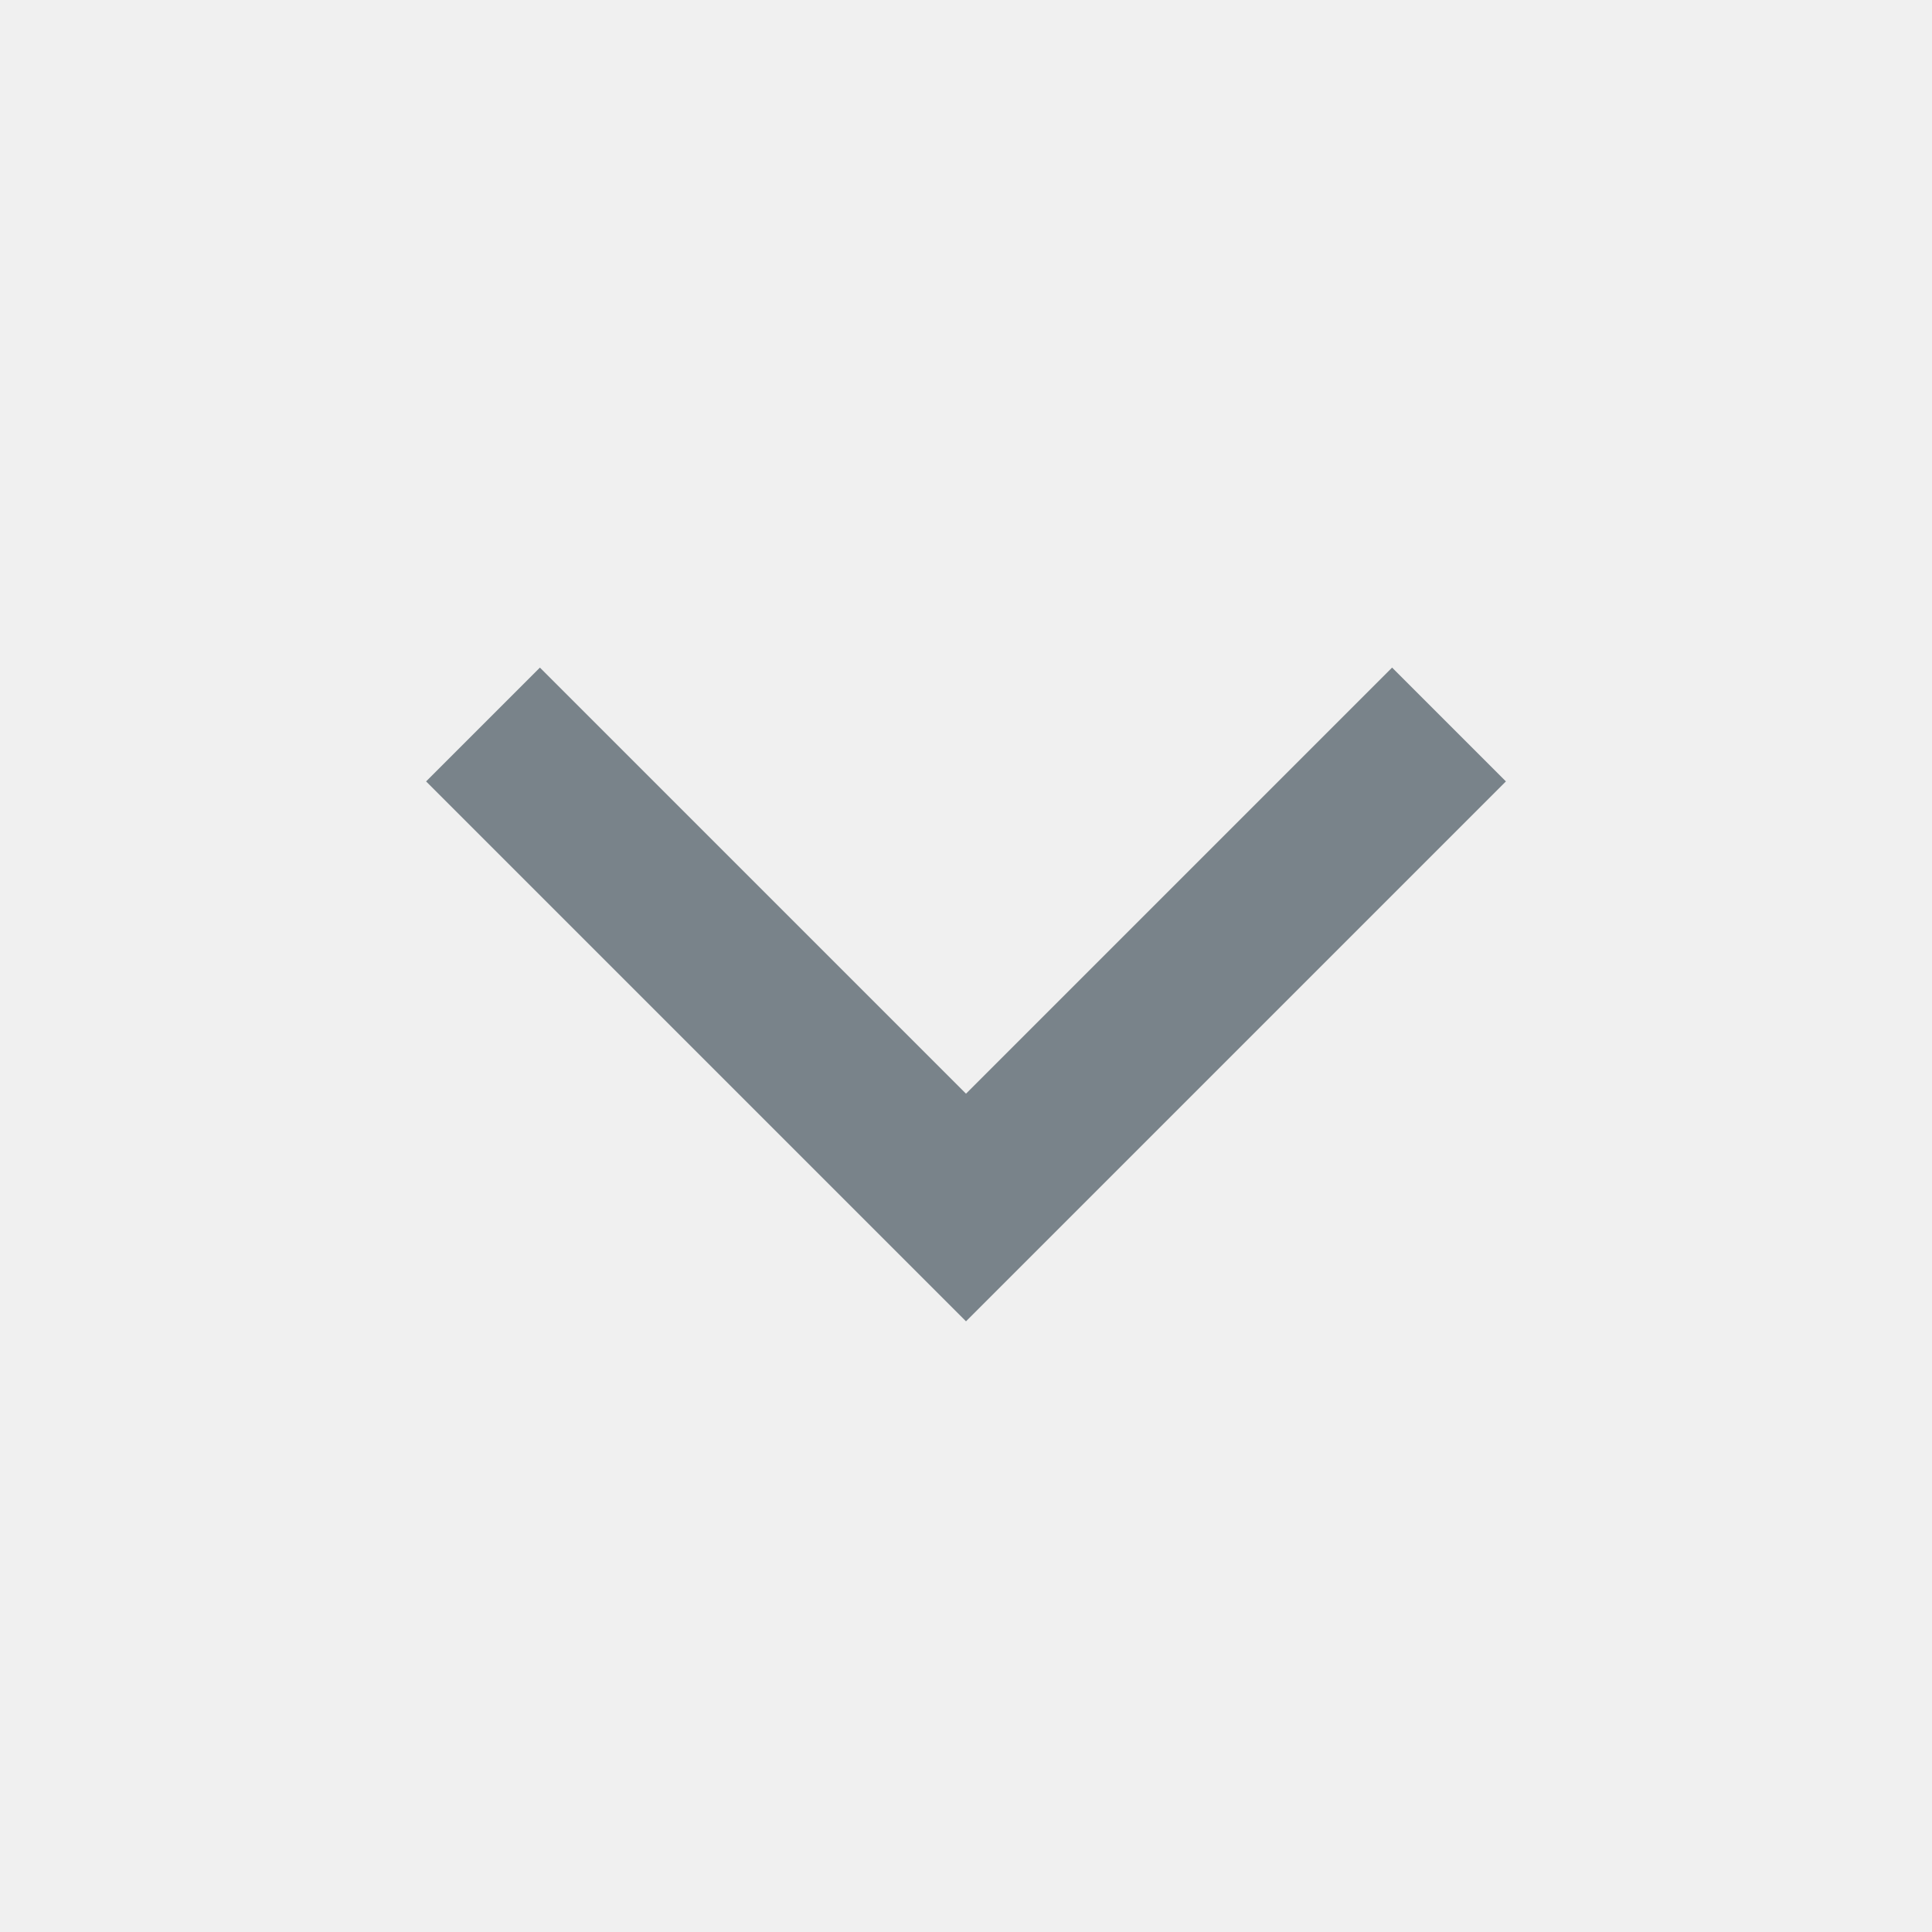
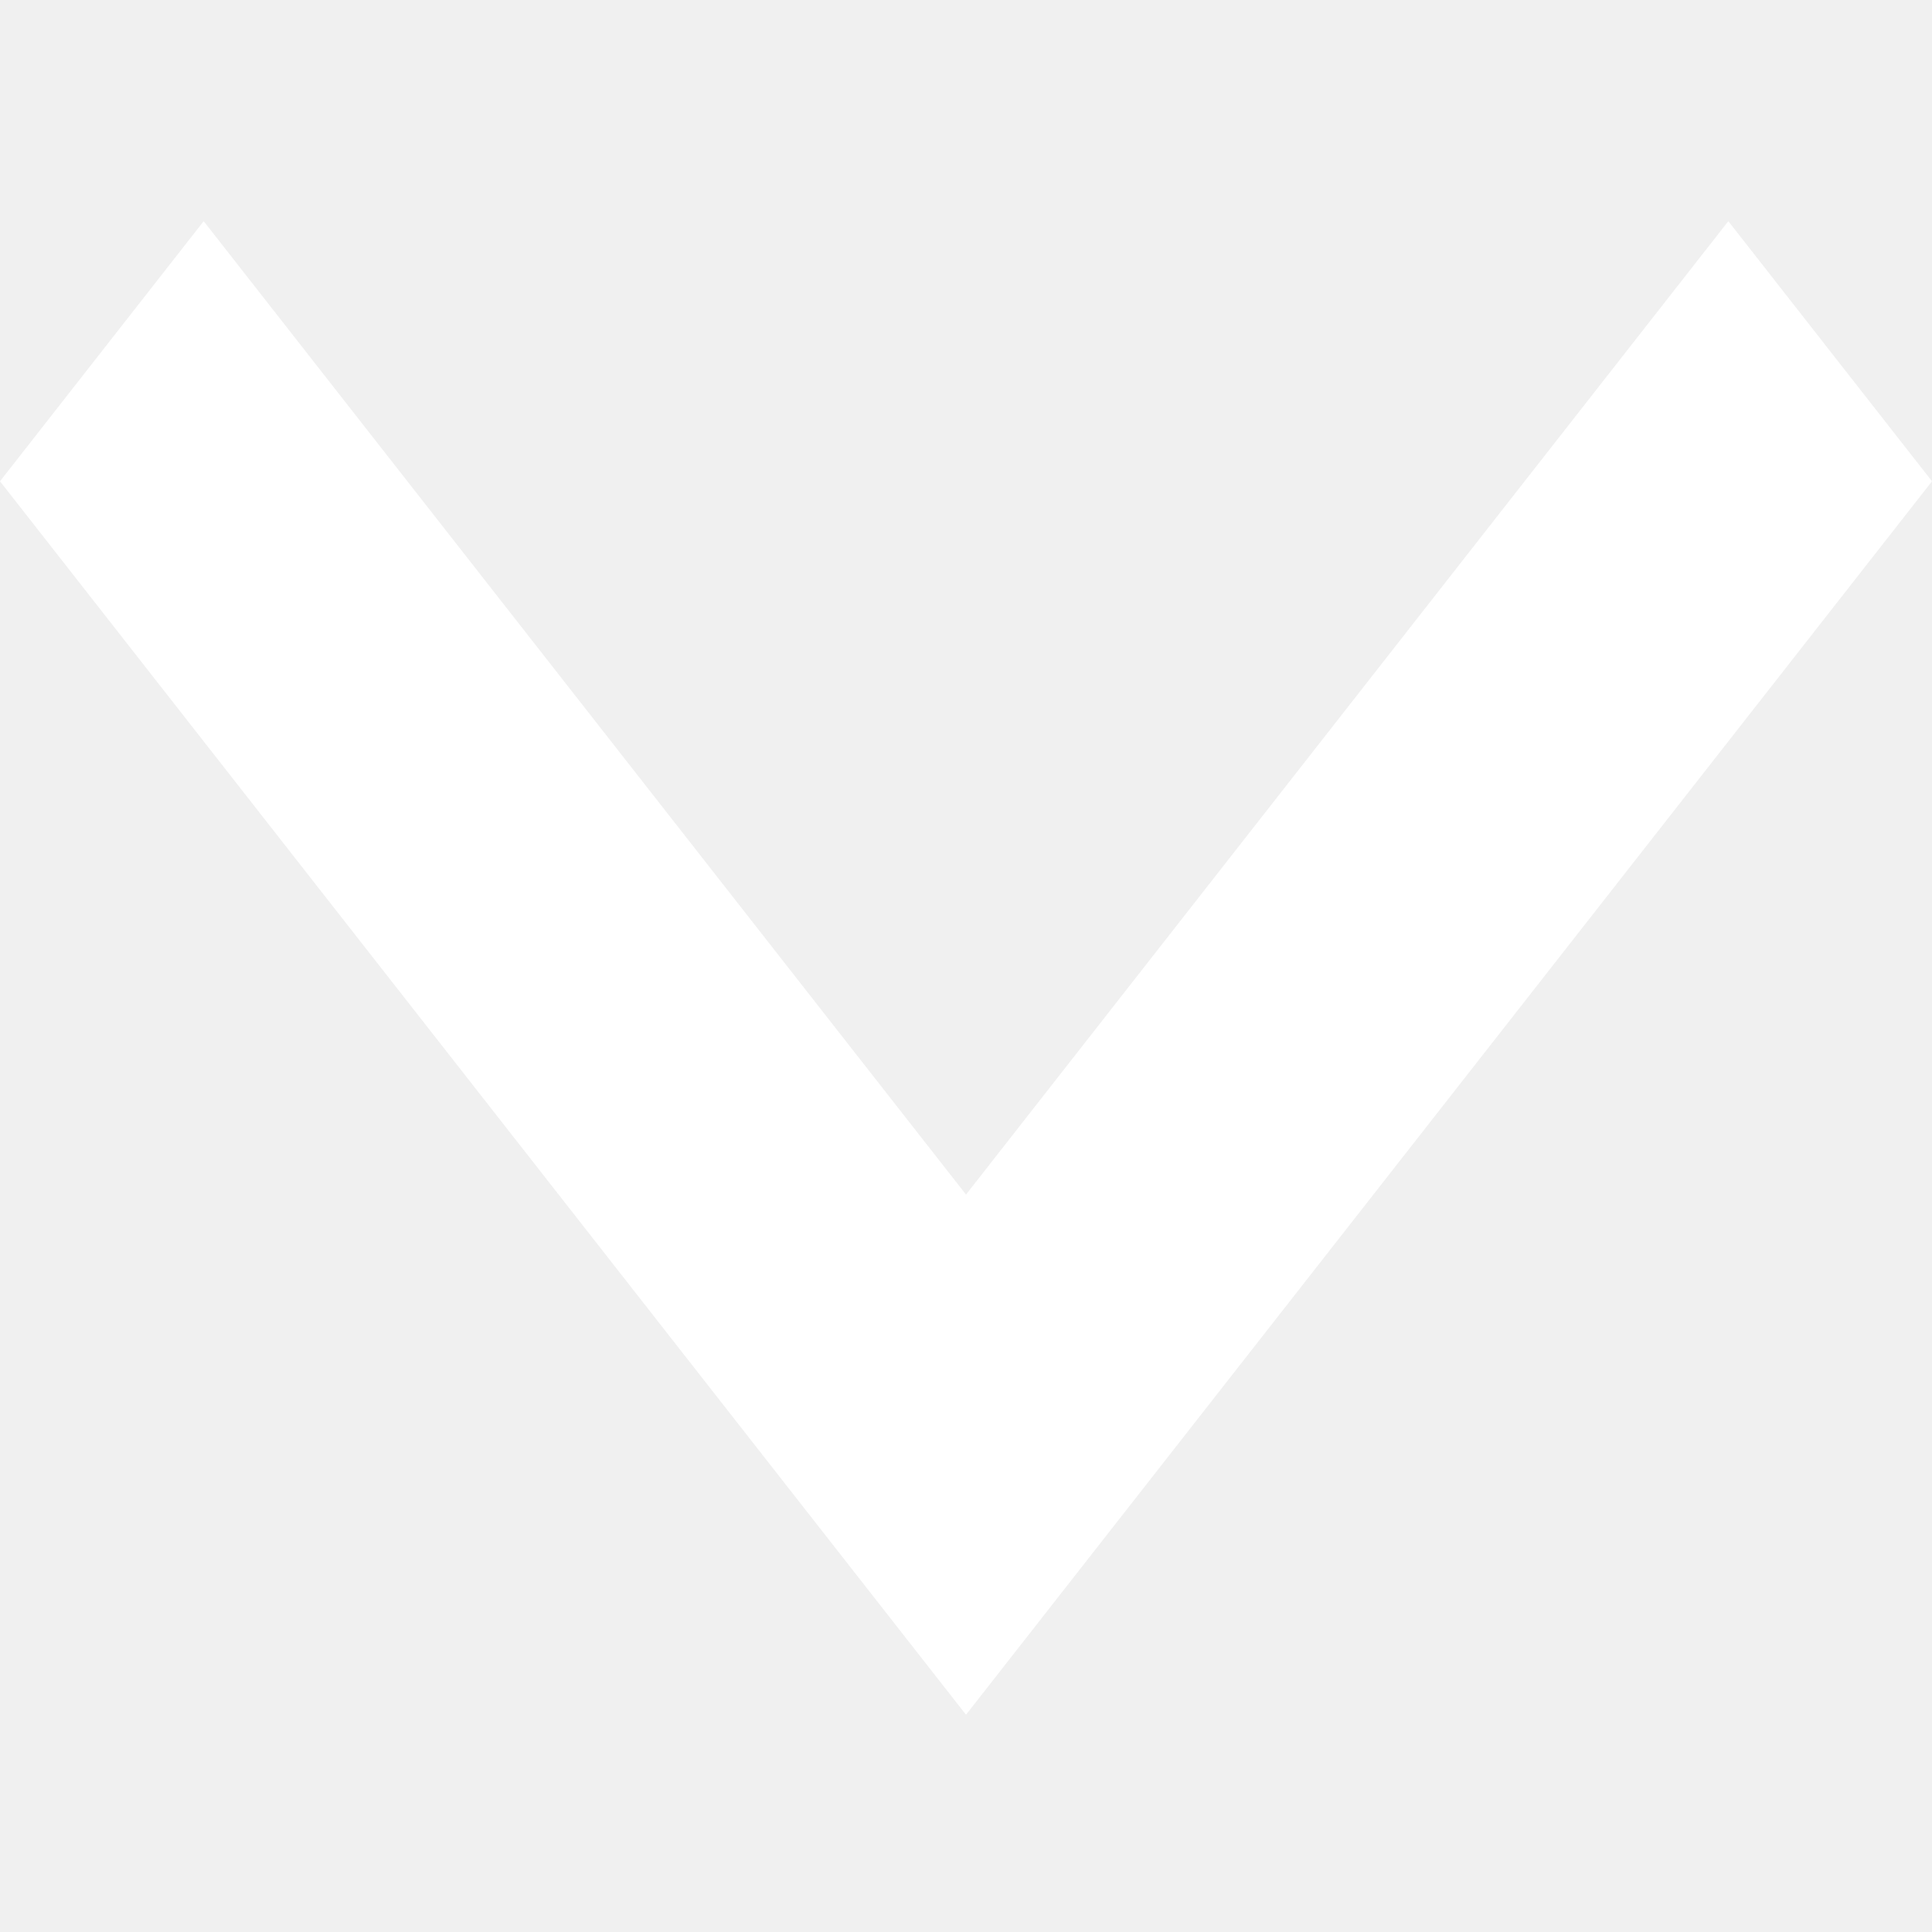
- <svg xmlns="http://www.w3.org/2000/svg" width="24" height="24" viewBox="0 0 24 24" fill="none">
-   <path fill-rule="evenodd" clip-rule="evenodd" d="M12 13.586L6.707 8.293L5.293 9.707L11.293 15.707L12 16.414L12.707 15.707L18.707 9.707L17.293 8.293L12 13.586Z" fill="#79838A" />
+ <svg xmlns="http://www.w3.org/2000/svg" xmlns:xlink="http://www.w3.org/1999/xlink" version="1.1" preserveAspectRatio="xMidYMid meet" viewBox="0 0 640 640" width="20" height="20">
+   <defs>
+     <path d="M67.47 73.27L0 159.43L286.26 524.95L320 568.03L353.74 524.95L640 159.43L572.53 73.27L320 395.72L67.47 73.27Z" id="d1VRpvomZ5" />
+   </defs>
+   <g>
+     <g>
+       <g>
+         <use xlink:href="#d1VRpvomZ5" opacity="1" fill="#ffffff" fill-opacity="1" />
+         <g>
+           <use xlink:href="#d1VRpvomZ5" opacity="1" fill-opacity="0" stroke="#000000" stroke-width="1" stroke-opacity="0" />
+         </g>
+       </g>
+     </g>
+   </g>
</svg>
